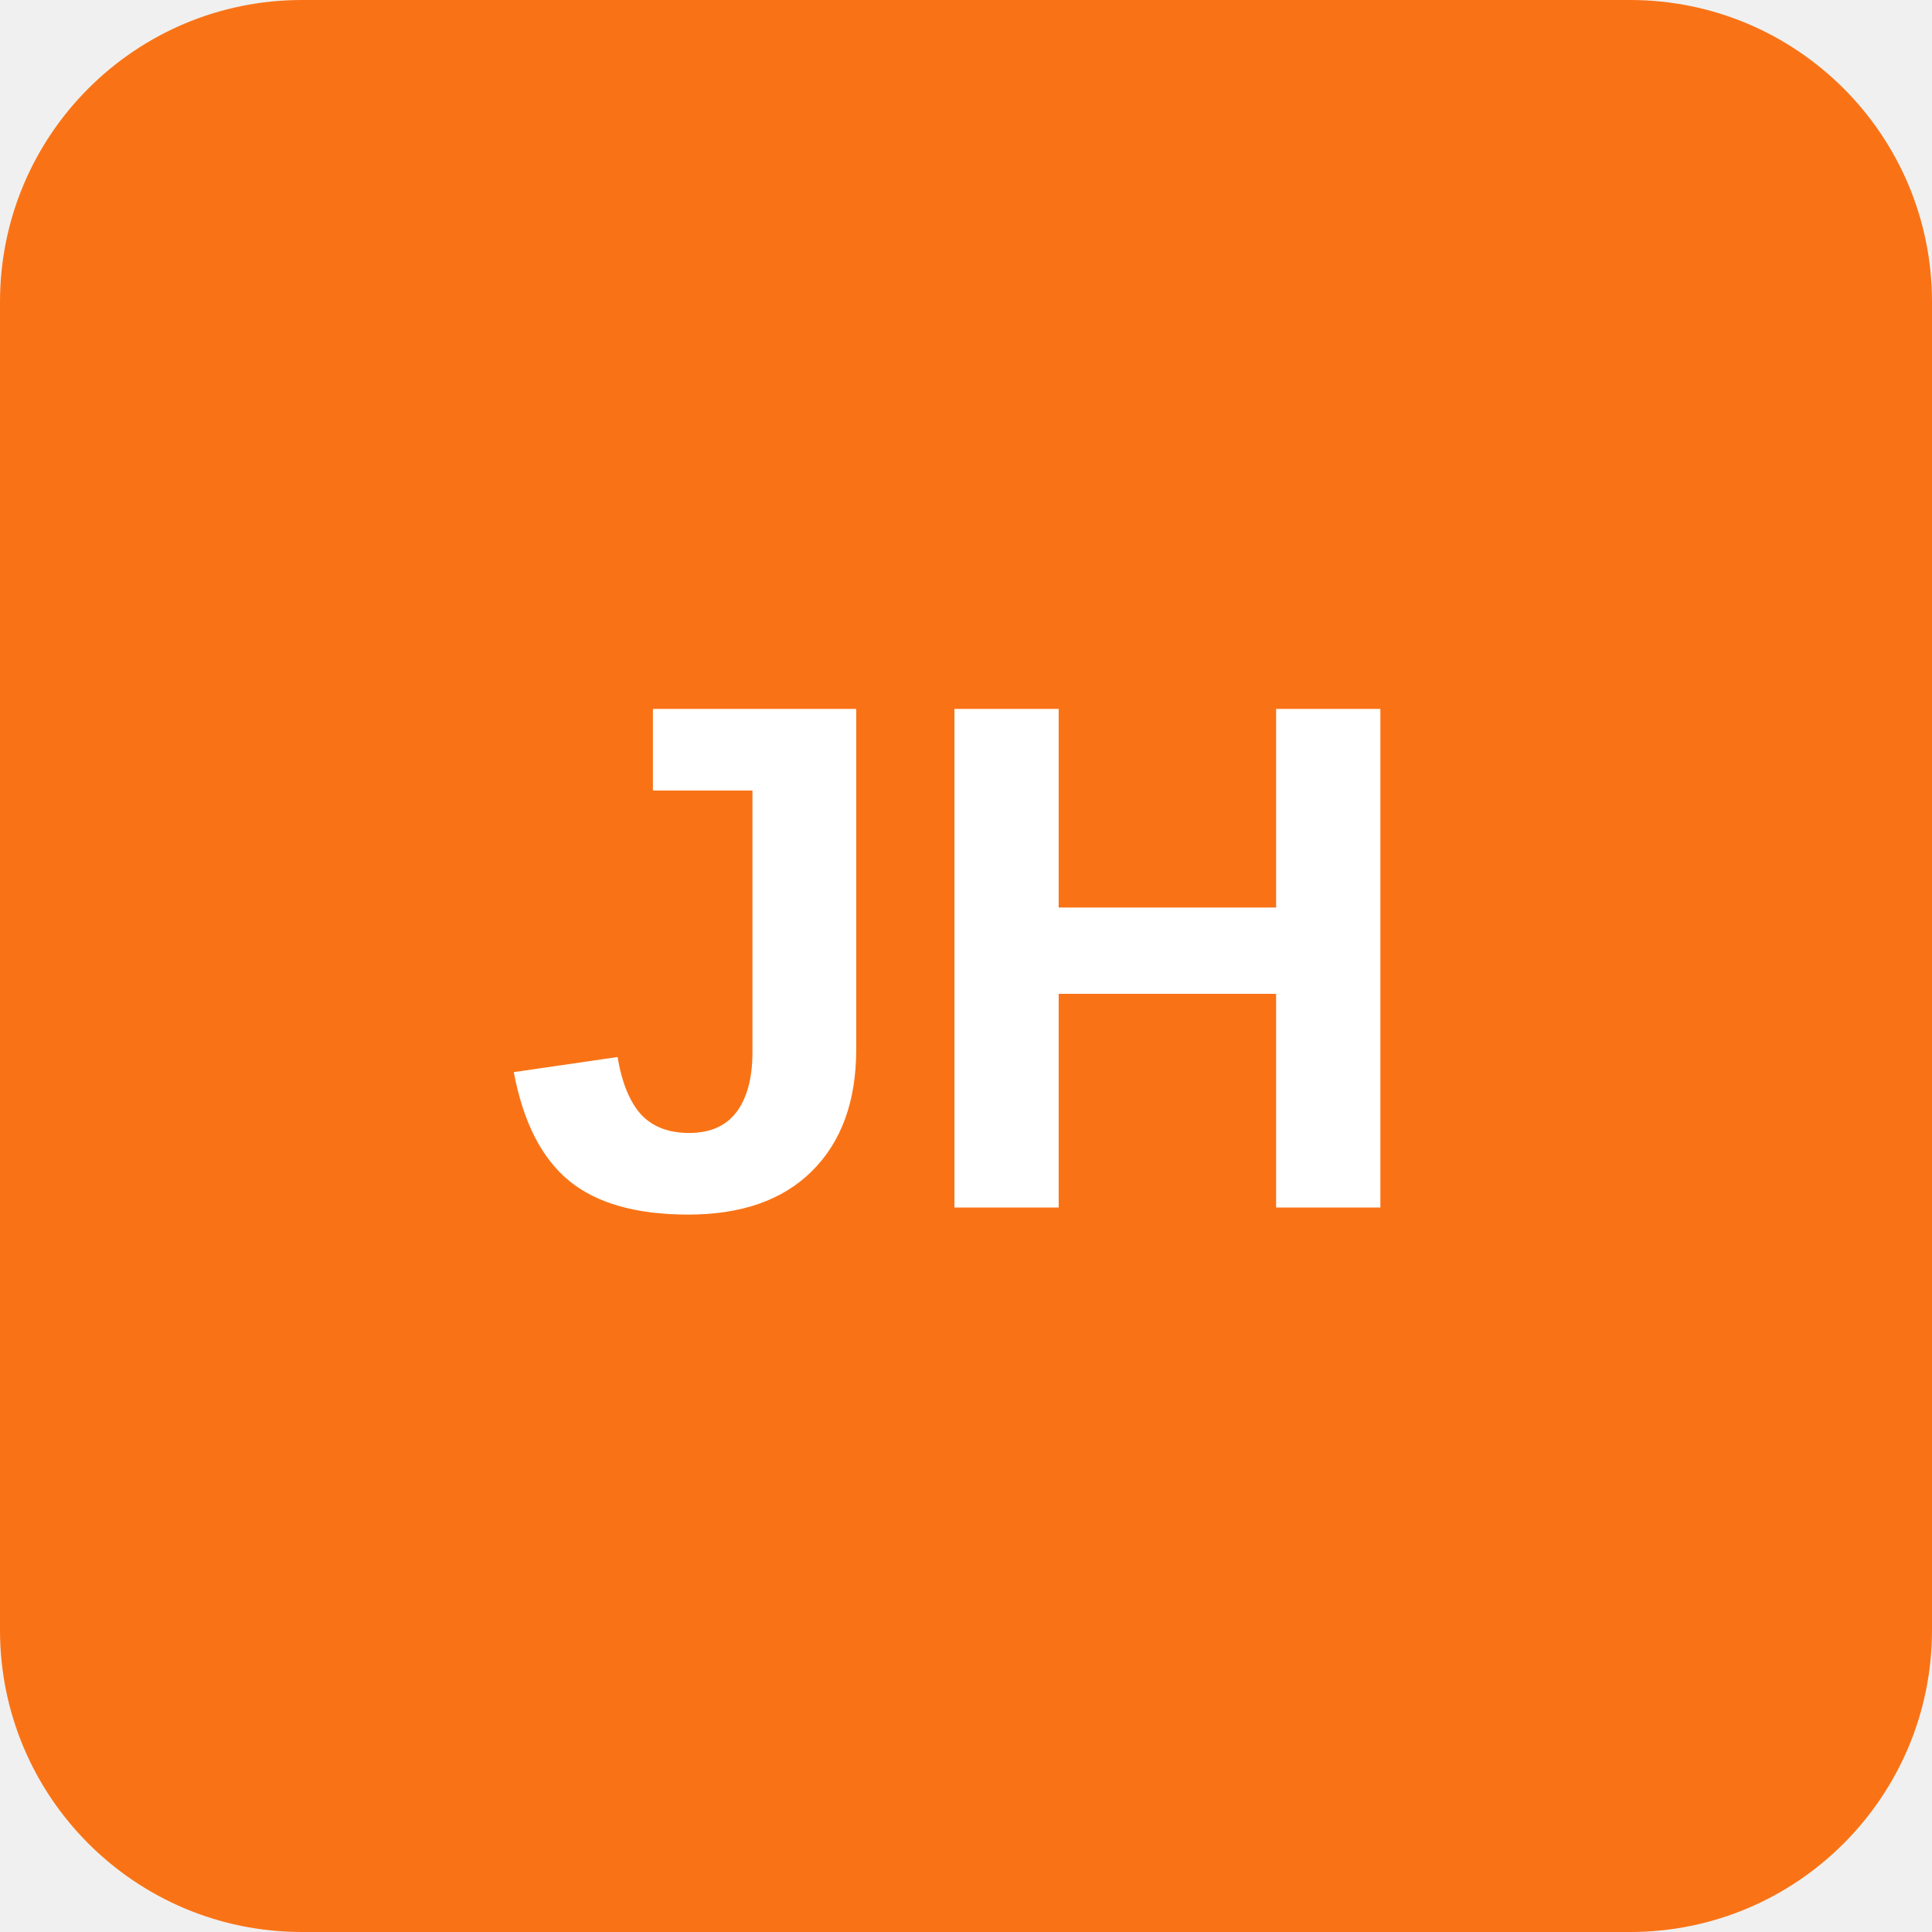
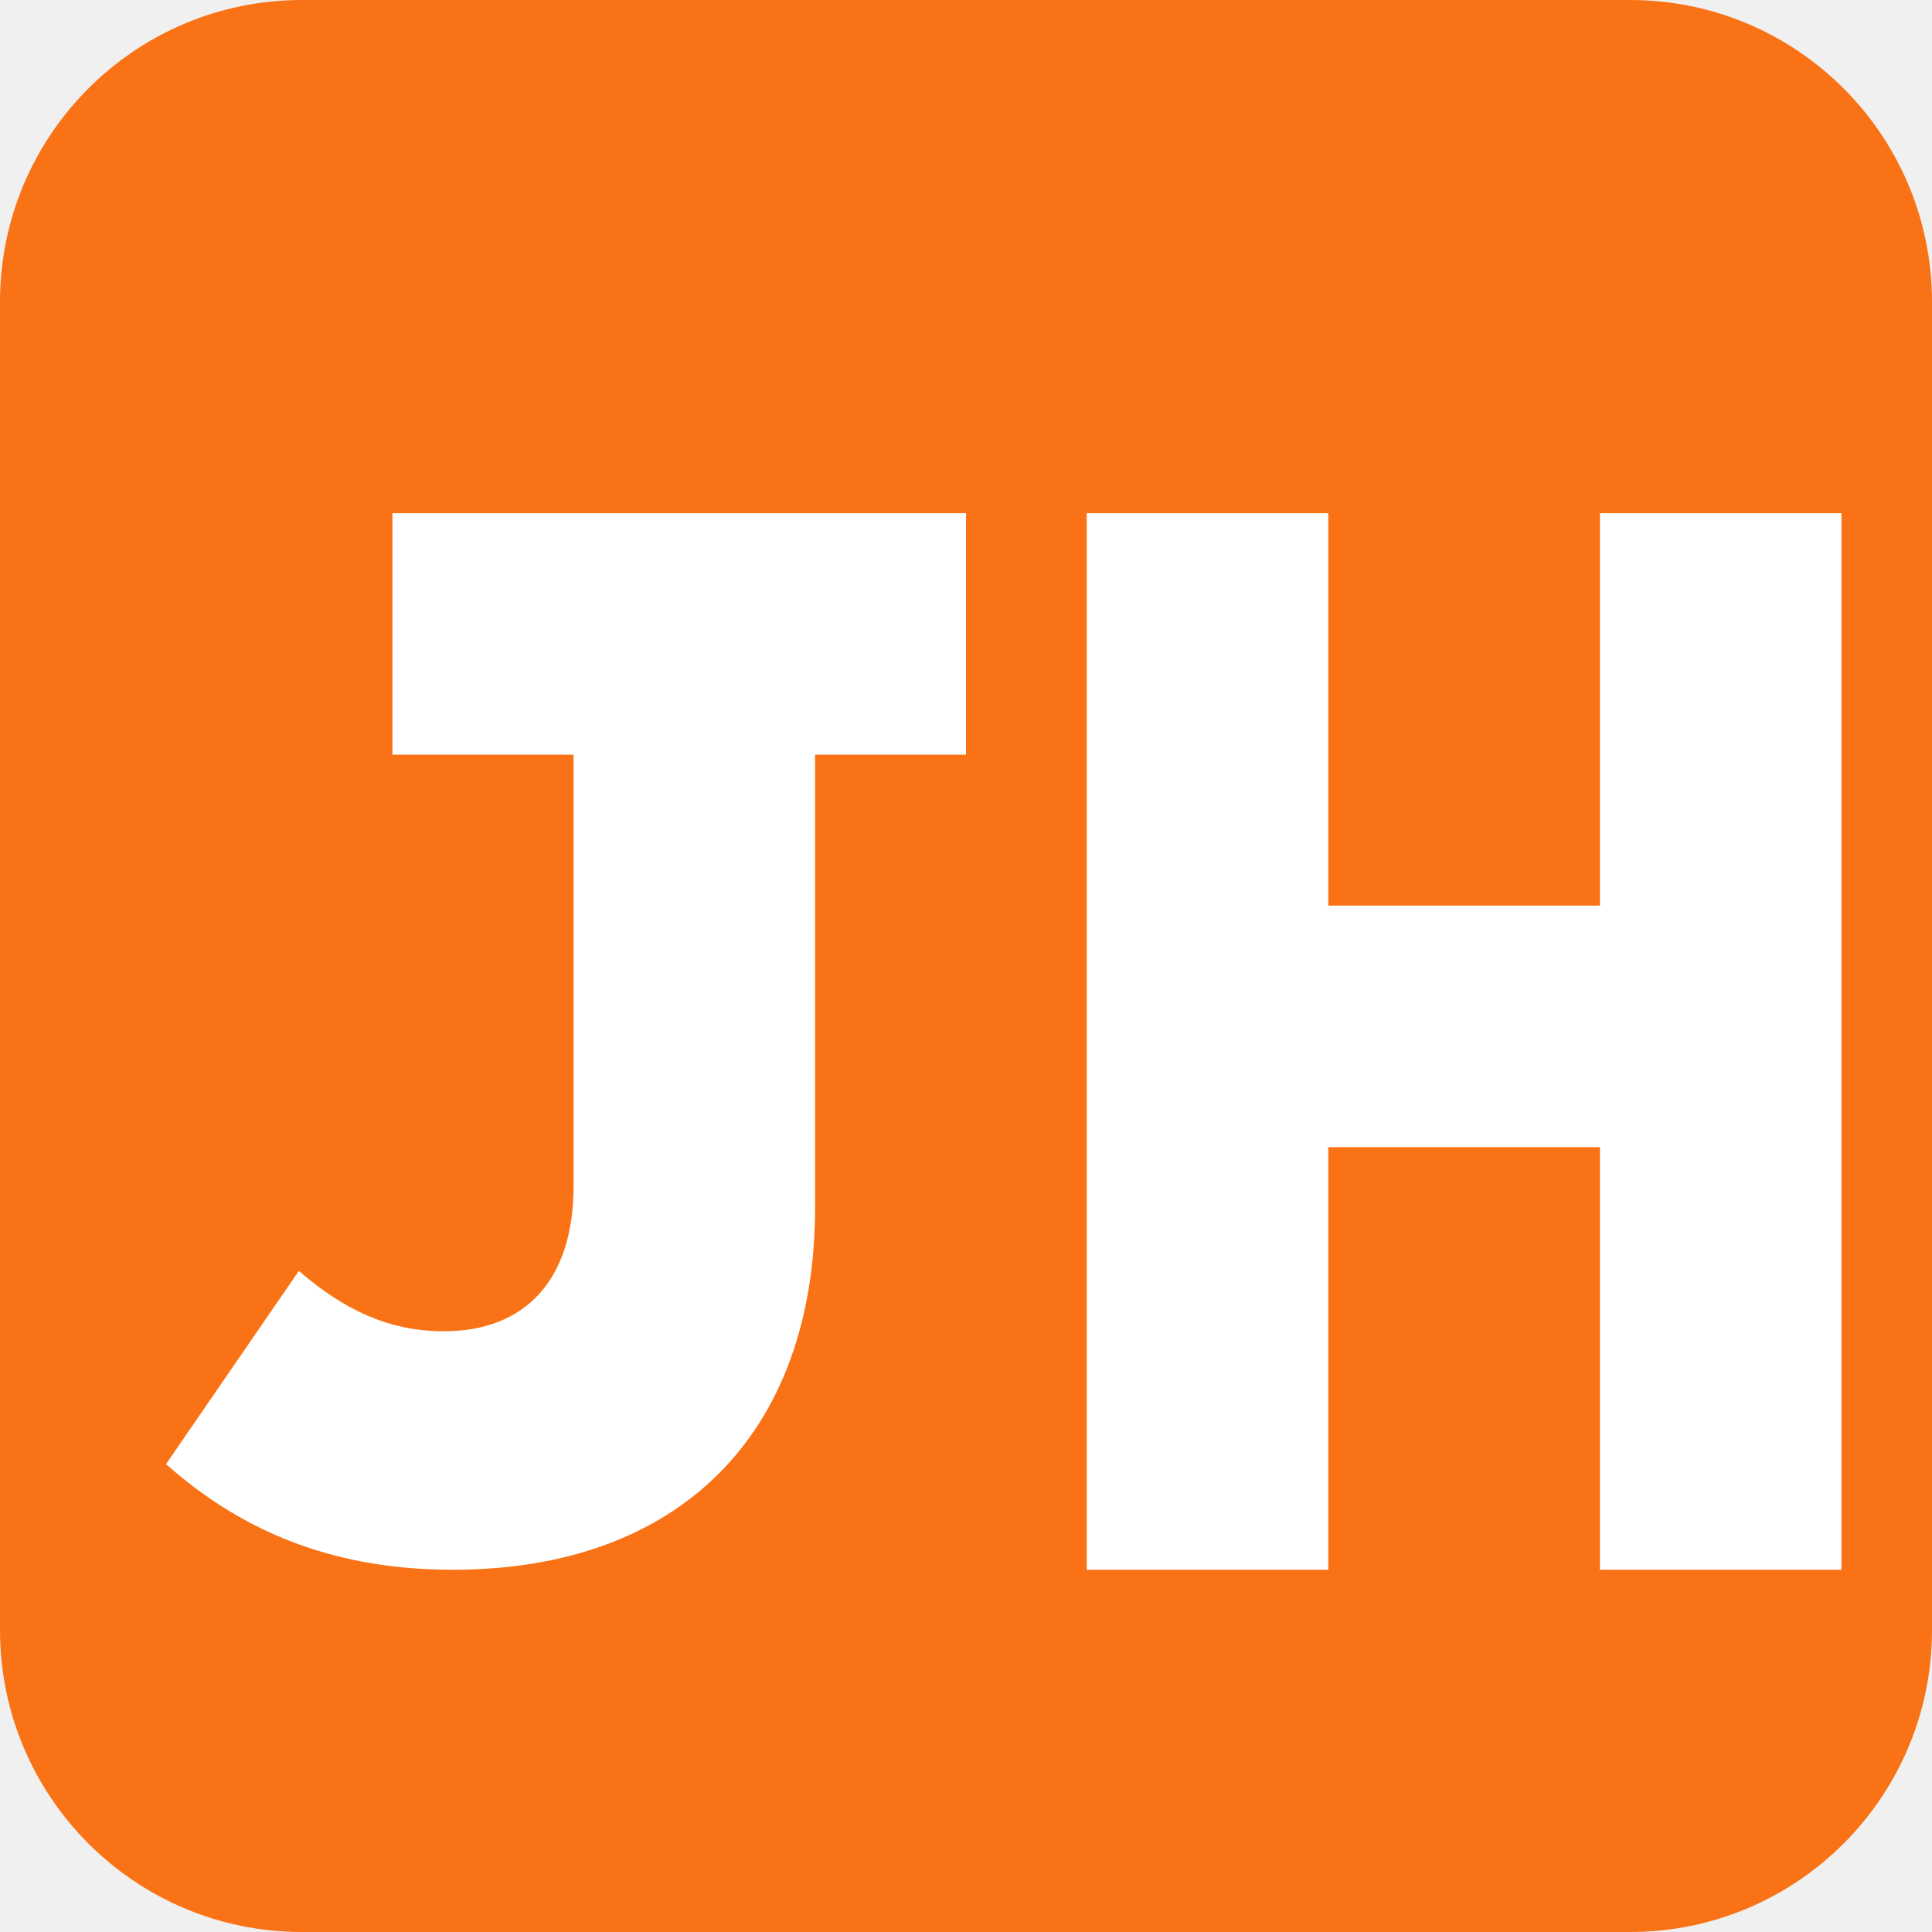
<svg xmlns="http://www.w3.org/2000/svg" width="64" height="64" viewBox="0 0 64 64" role="img" aria-label="JH">
  <rect width="64" height="64" rx="10" fill="#F97316" />
-   <text x="32" y="40" fill="#FFFFFF" font-family="Montserrat, Arial, sans-serif" font-size="24" font-weight="900" text-anchor="middle">JH</text>
+   <path d="M13 17h19v8h-5v15c0 7.5-4.5 12-12 12-3.7 0-6.8-1.1-9.5-3.5l4.4-6.4c1.5 1.3 3 2 4.8 2 2.7 0 4.3-1.7 4.3-4.8V25h-6V17Z" fill="#FFFFFF" />
+   <path d="M36 17h8v13h9V17h8v35h-8V38h-9v14h-8V17Z" fill="#FFFFFF" />
</svg>
